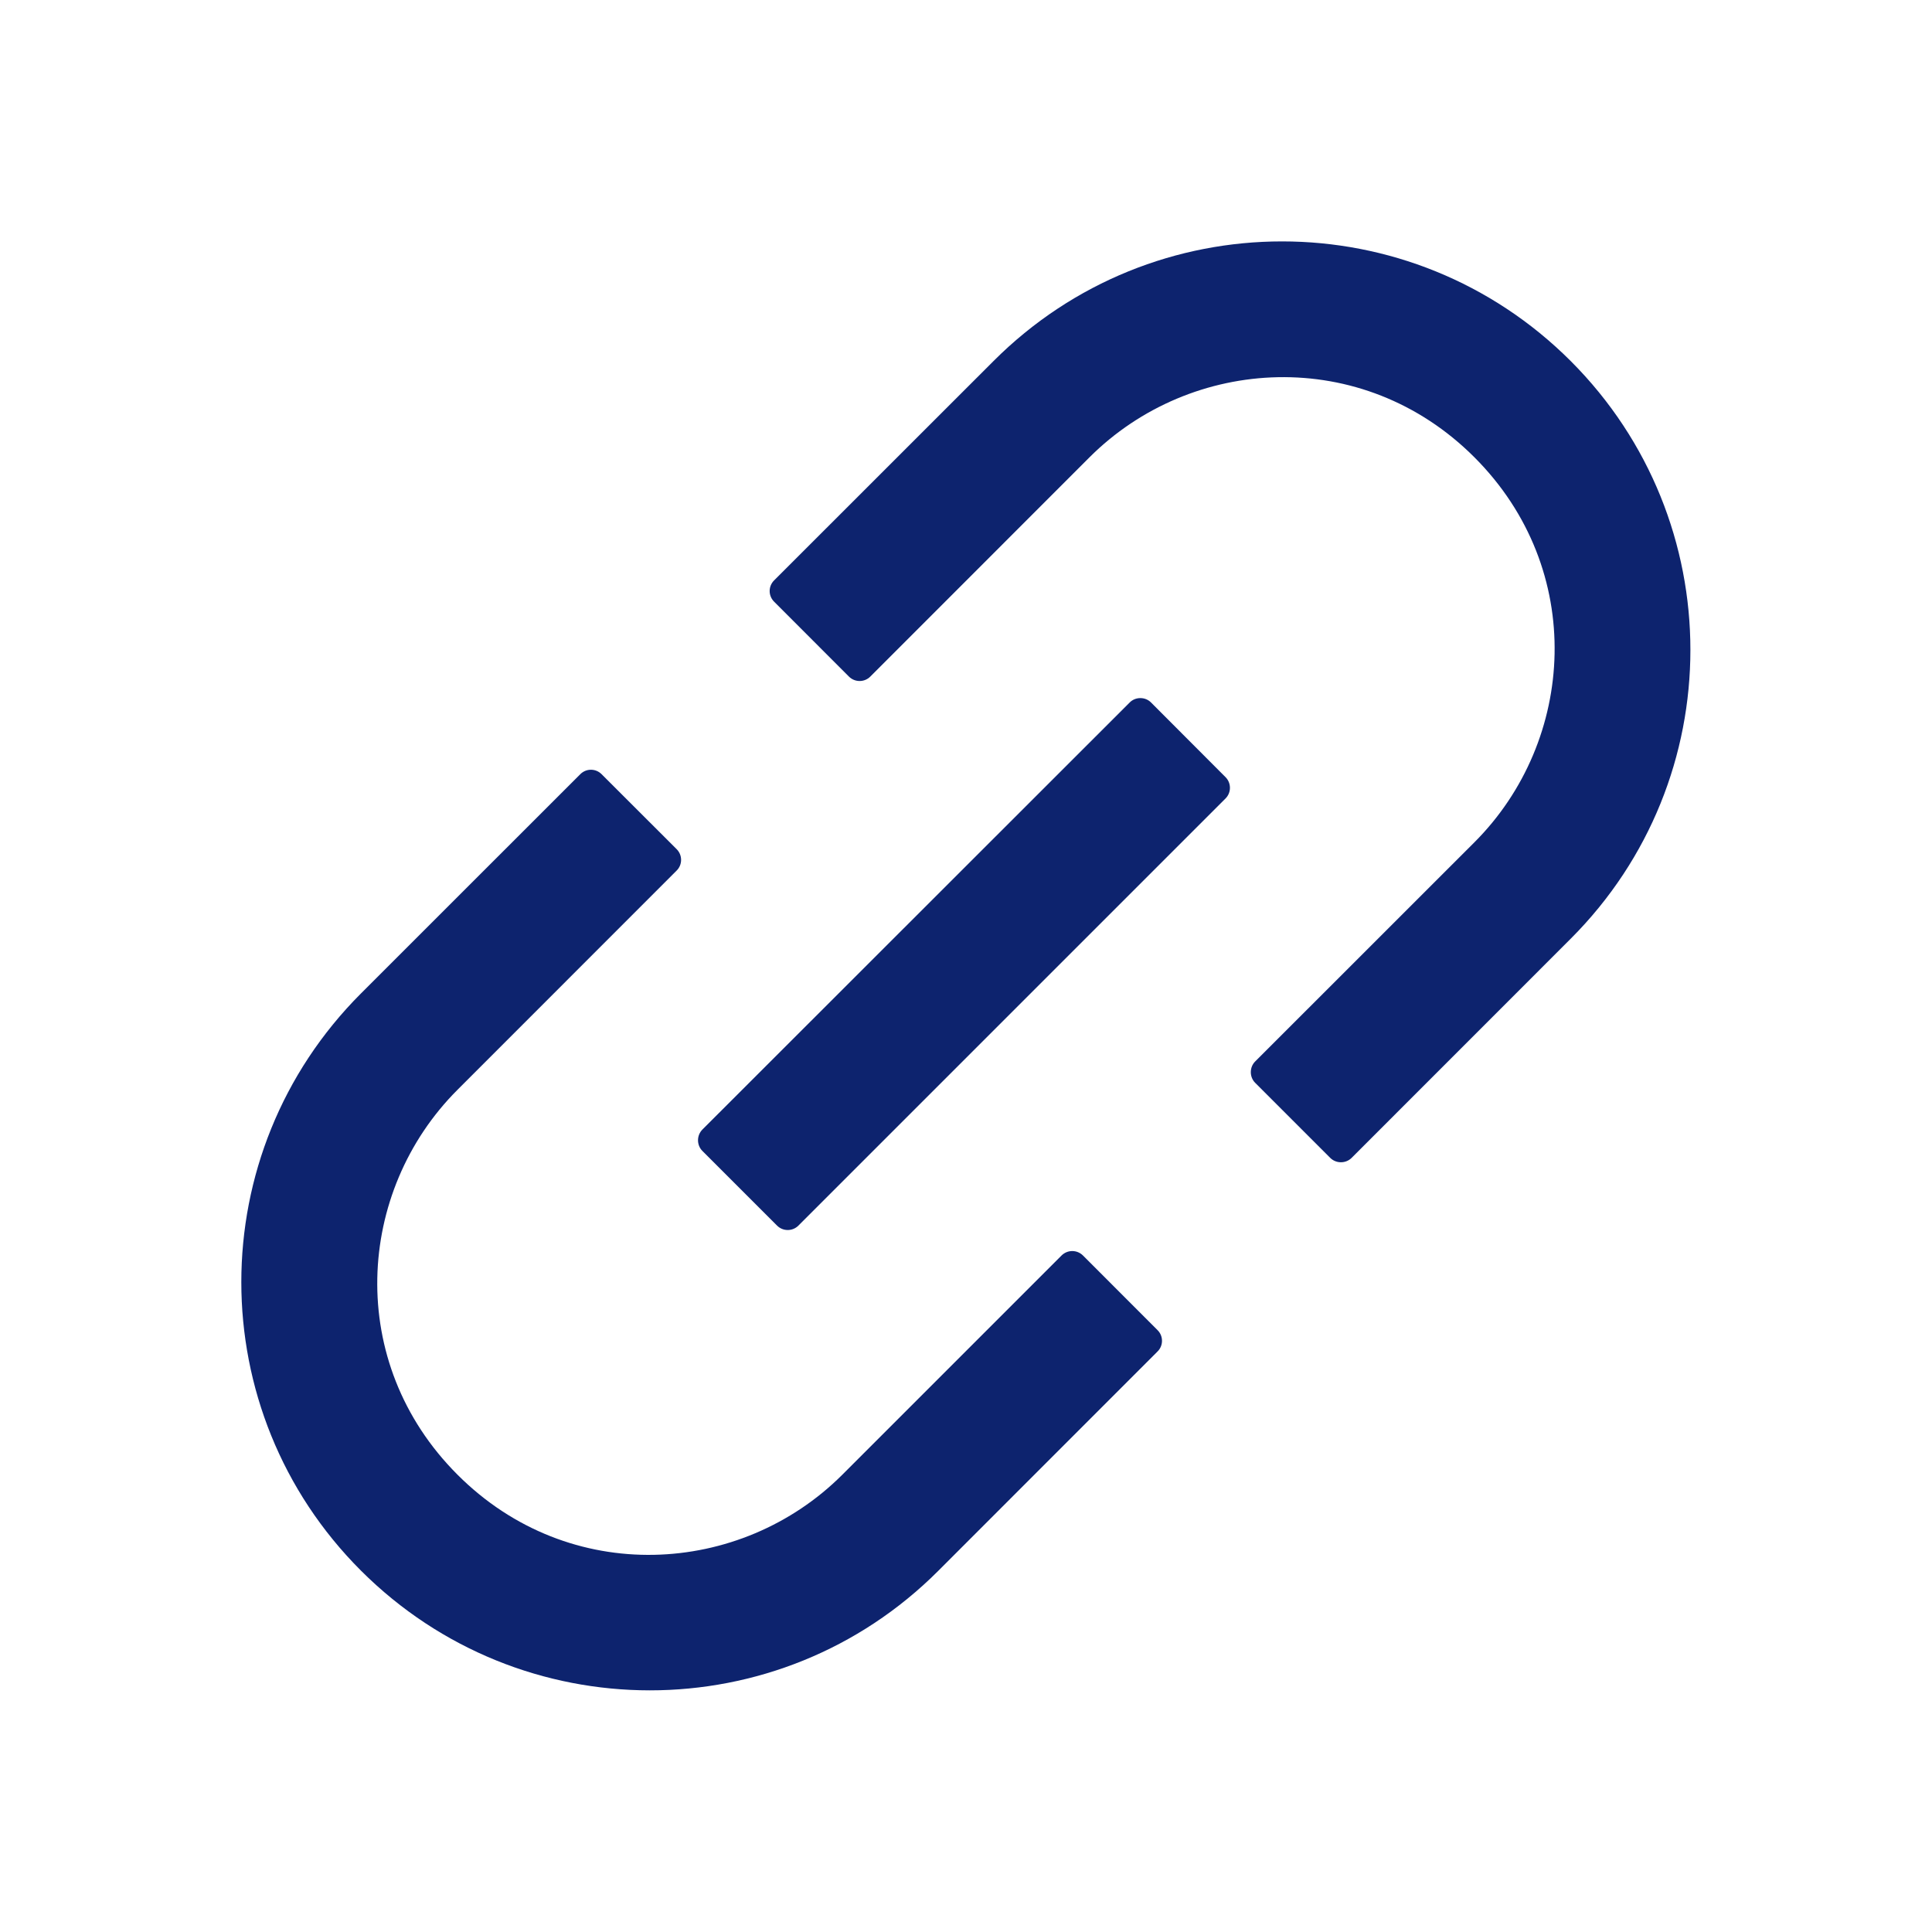
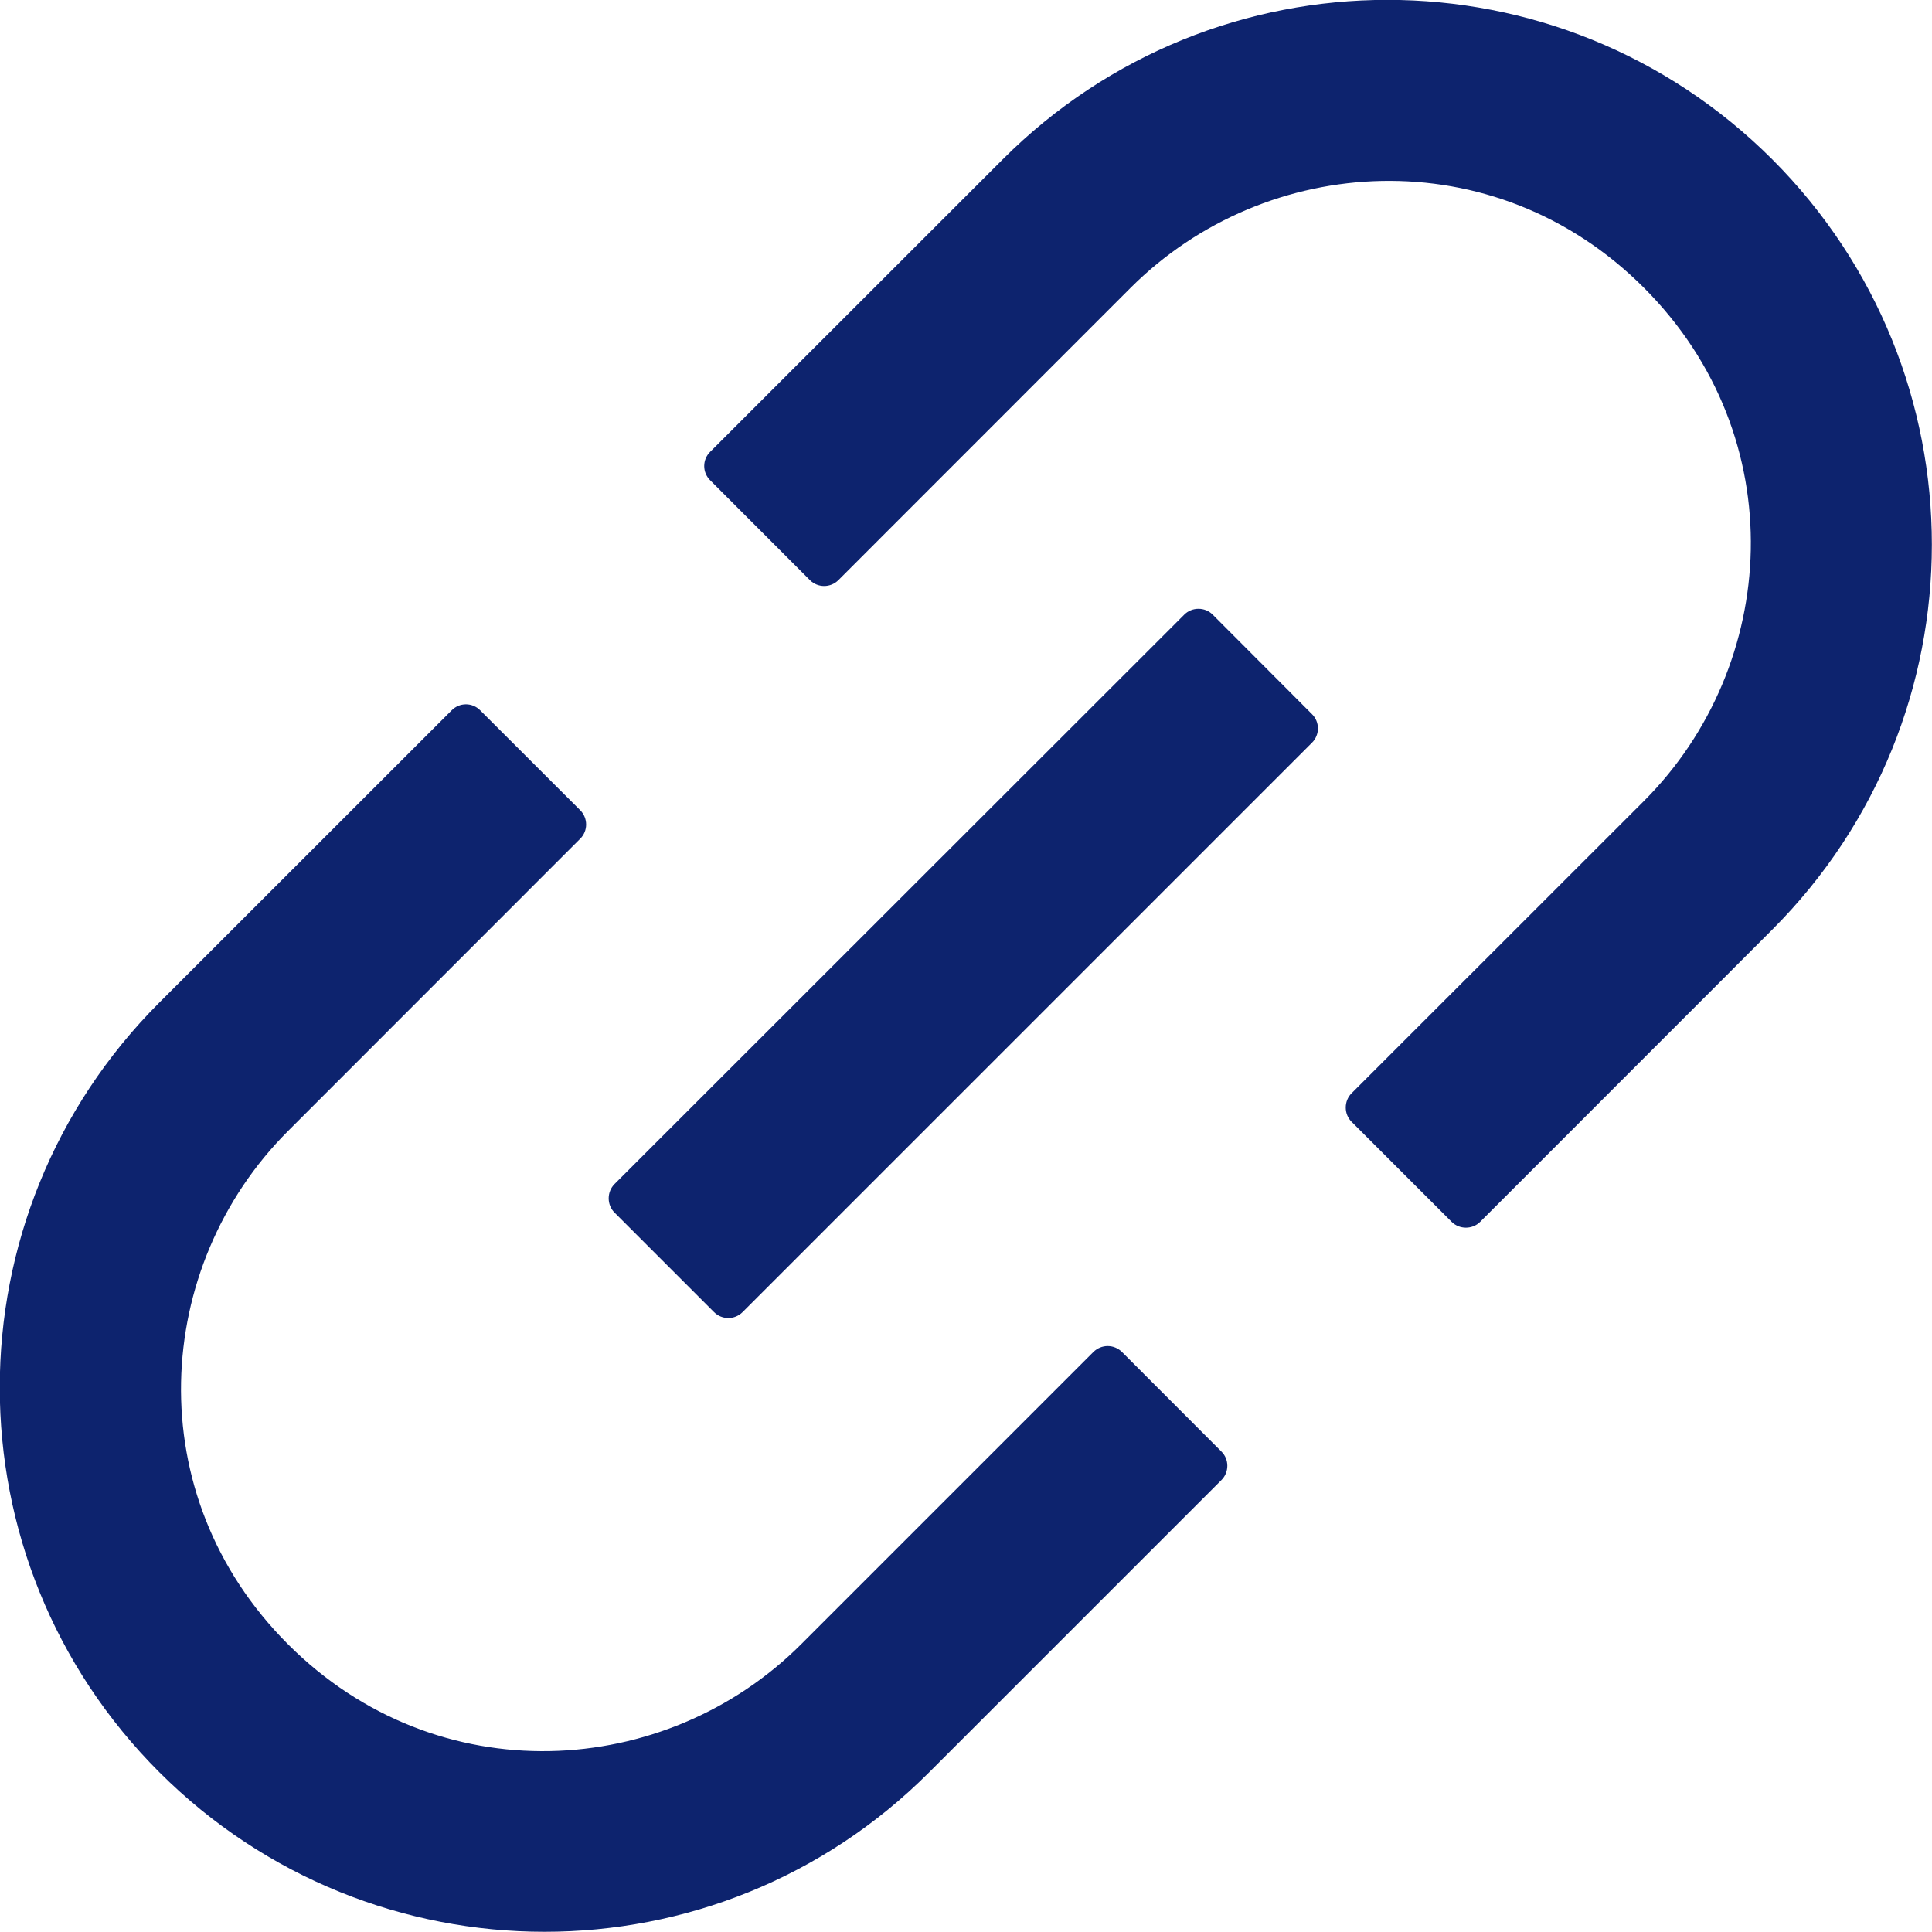
- <svg xmlns="http://www.w3.org/2000/svg" width="24" height="24" viewBox="0 0 24 24" fill="none">
-   <path d="M13.452 15.595C13.417 15.561 13.37 15.541 13.32 15.541C13.27 15.541 13.223 15.561 13.188 15.595L10.464 18.319C9.203 19.58 7.075 19.713 5.683 18.319C4.288 16.924 4.422 14.799 5.683 13.538L8.406 10.814C8.479 10.742 8.479 10.622 8.406 10.549L7.473 9.617C7.438 9.582 7.391 9.562 7.341 9.562C7.291 9.562 7.244 9.582 7.209 9.617L4.485 12.34C2.502 14.323 2.502 17.531 4.485 19.512C6.468 21.492 9.677 21.495 11.657 19.512L14.38 16.788C14.453 16.716 14.453 16.596 14.38 16.524L13.452 15.595ZM19.513 4.486C17.53 2.503 14.322 2.503 12.341 4.486L9.616 7.21C9.581 7.245 9.561 7.292 9.561 7.342C9.561 7.392 9.581 7.439 9.616 7.474L10.546 8.405C10.619 8.478 10.738 8.478 10.811 8.405L13.534 5.681C14.795 4.421 16.923 4.287 18.316 5.681C19.71 7.076 19.577 9.202 18.316 10.463L15.592 13.186C15.557 13.221 15.538 13.269 15.538 13.319C15.538 13.368 15.557 13.416 15.592 13.451L16.525 14.384C16.598 14.456 16.717 14.456 16.79 14.384L19.513 11.66C21.494 9.678 21.494 6.469 19.513 4.486ZM14.298 8.726C14.263 8.691 14.216 8.672 14.166 8.672C14.116 8.672 14.069 8.691 14.034 8.726L8.725 14.032C8.69 14.068 8.671 14.115 8.671 14.165C8.671 14.214 8.69 14.262 8.725 14.297L9.653 15.225C9.726 15.298 9.845 15.298 9.918 15.225L15.224 9.919C15.297 9.846 15.297 9.727 15.224 9.654L14.298 8.726Z" fill="#0D236E" />
+ <svg xmlns="http://www.w3.org/2000/svg" width="18" height="18" viewBox="0 0 18 18" fill="none">
+   <path d="M10.452 12.595C10.417 12.561 10.37 12.541 10.32 12.541C10.27 12.541 10.223 12.561 10.188 12.595L7.464 15.319C6.203 16.58 4.075 16.713 2.683 15.319C1.288 13.924 1.422 11.799 2.683 10.538L5.406 7.814C5.479 7.742 5.479 7.622 5.406 7.549L4.473 6.617C4.438 6.582 4.391 6.562 4.341 6.562C4.291 6.562 4.244 6.582 4.209 6.617L1.485 9.34C-0.498 11.323 -0.498 14.531 1.485 16.512C3.468 18.492 6.677 18.495 8.657 16.512L11.38 13.789C11.453 13.716 11.453 13.596 11.38 13.524L10.452 12.595ZM16.513 1.486C14.53 -0.497 11.322 -0.497 9.341 1.486L6.616 4.21C6.581 4.245 6.561 4.292 6.561 4.342C6.561 4.392 6.581 4.439 6.616 4.474L7.546 5.405C7.619 5.478 7.738 5.478 7.811 5.405L10.534 2.681C11.795 1.421 13.923 1.287 15.316 2.681C16.71 4.076 16.577 6.202 15.316 7.463L12.592 10.186C12.557 10.221 12.538 10.269 12.538 10.319C12.538 10.368 12.557 10.416 12.592 10.451L13.525 11.384C13.598 11.456 13.717 11.456 13.79 11.384L16.513 8.66C18.494 6.678 18.494 3.469 16.513 1.486ZM11.298 5.726C11.263 5.691 11.216 5.672 11.166 5.672C11.116 5.672 11.069 5.691 11.034 5.726L5.725 11.032C5.69 11.068 5.671 11.115 5.671 11.165C5.671 11.214 5.69 11.262 5.725 11.297L6.653 12.225C6.726 12.298 6.845 12.298 6.918 12.225L12.224 6.919C12.297 6.846 12.297 6.727 12.224 6.654L11.298 5.726Z" fill="#0D236E" />
</svg>
